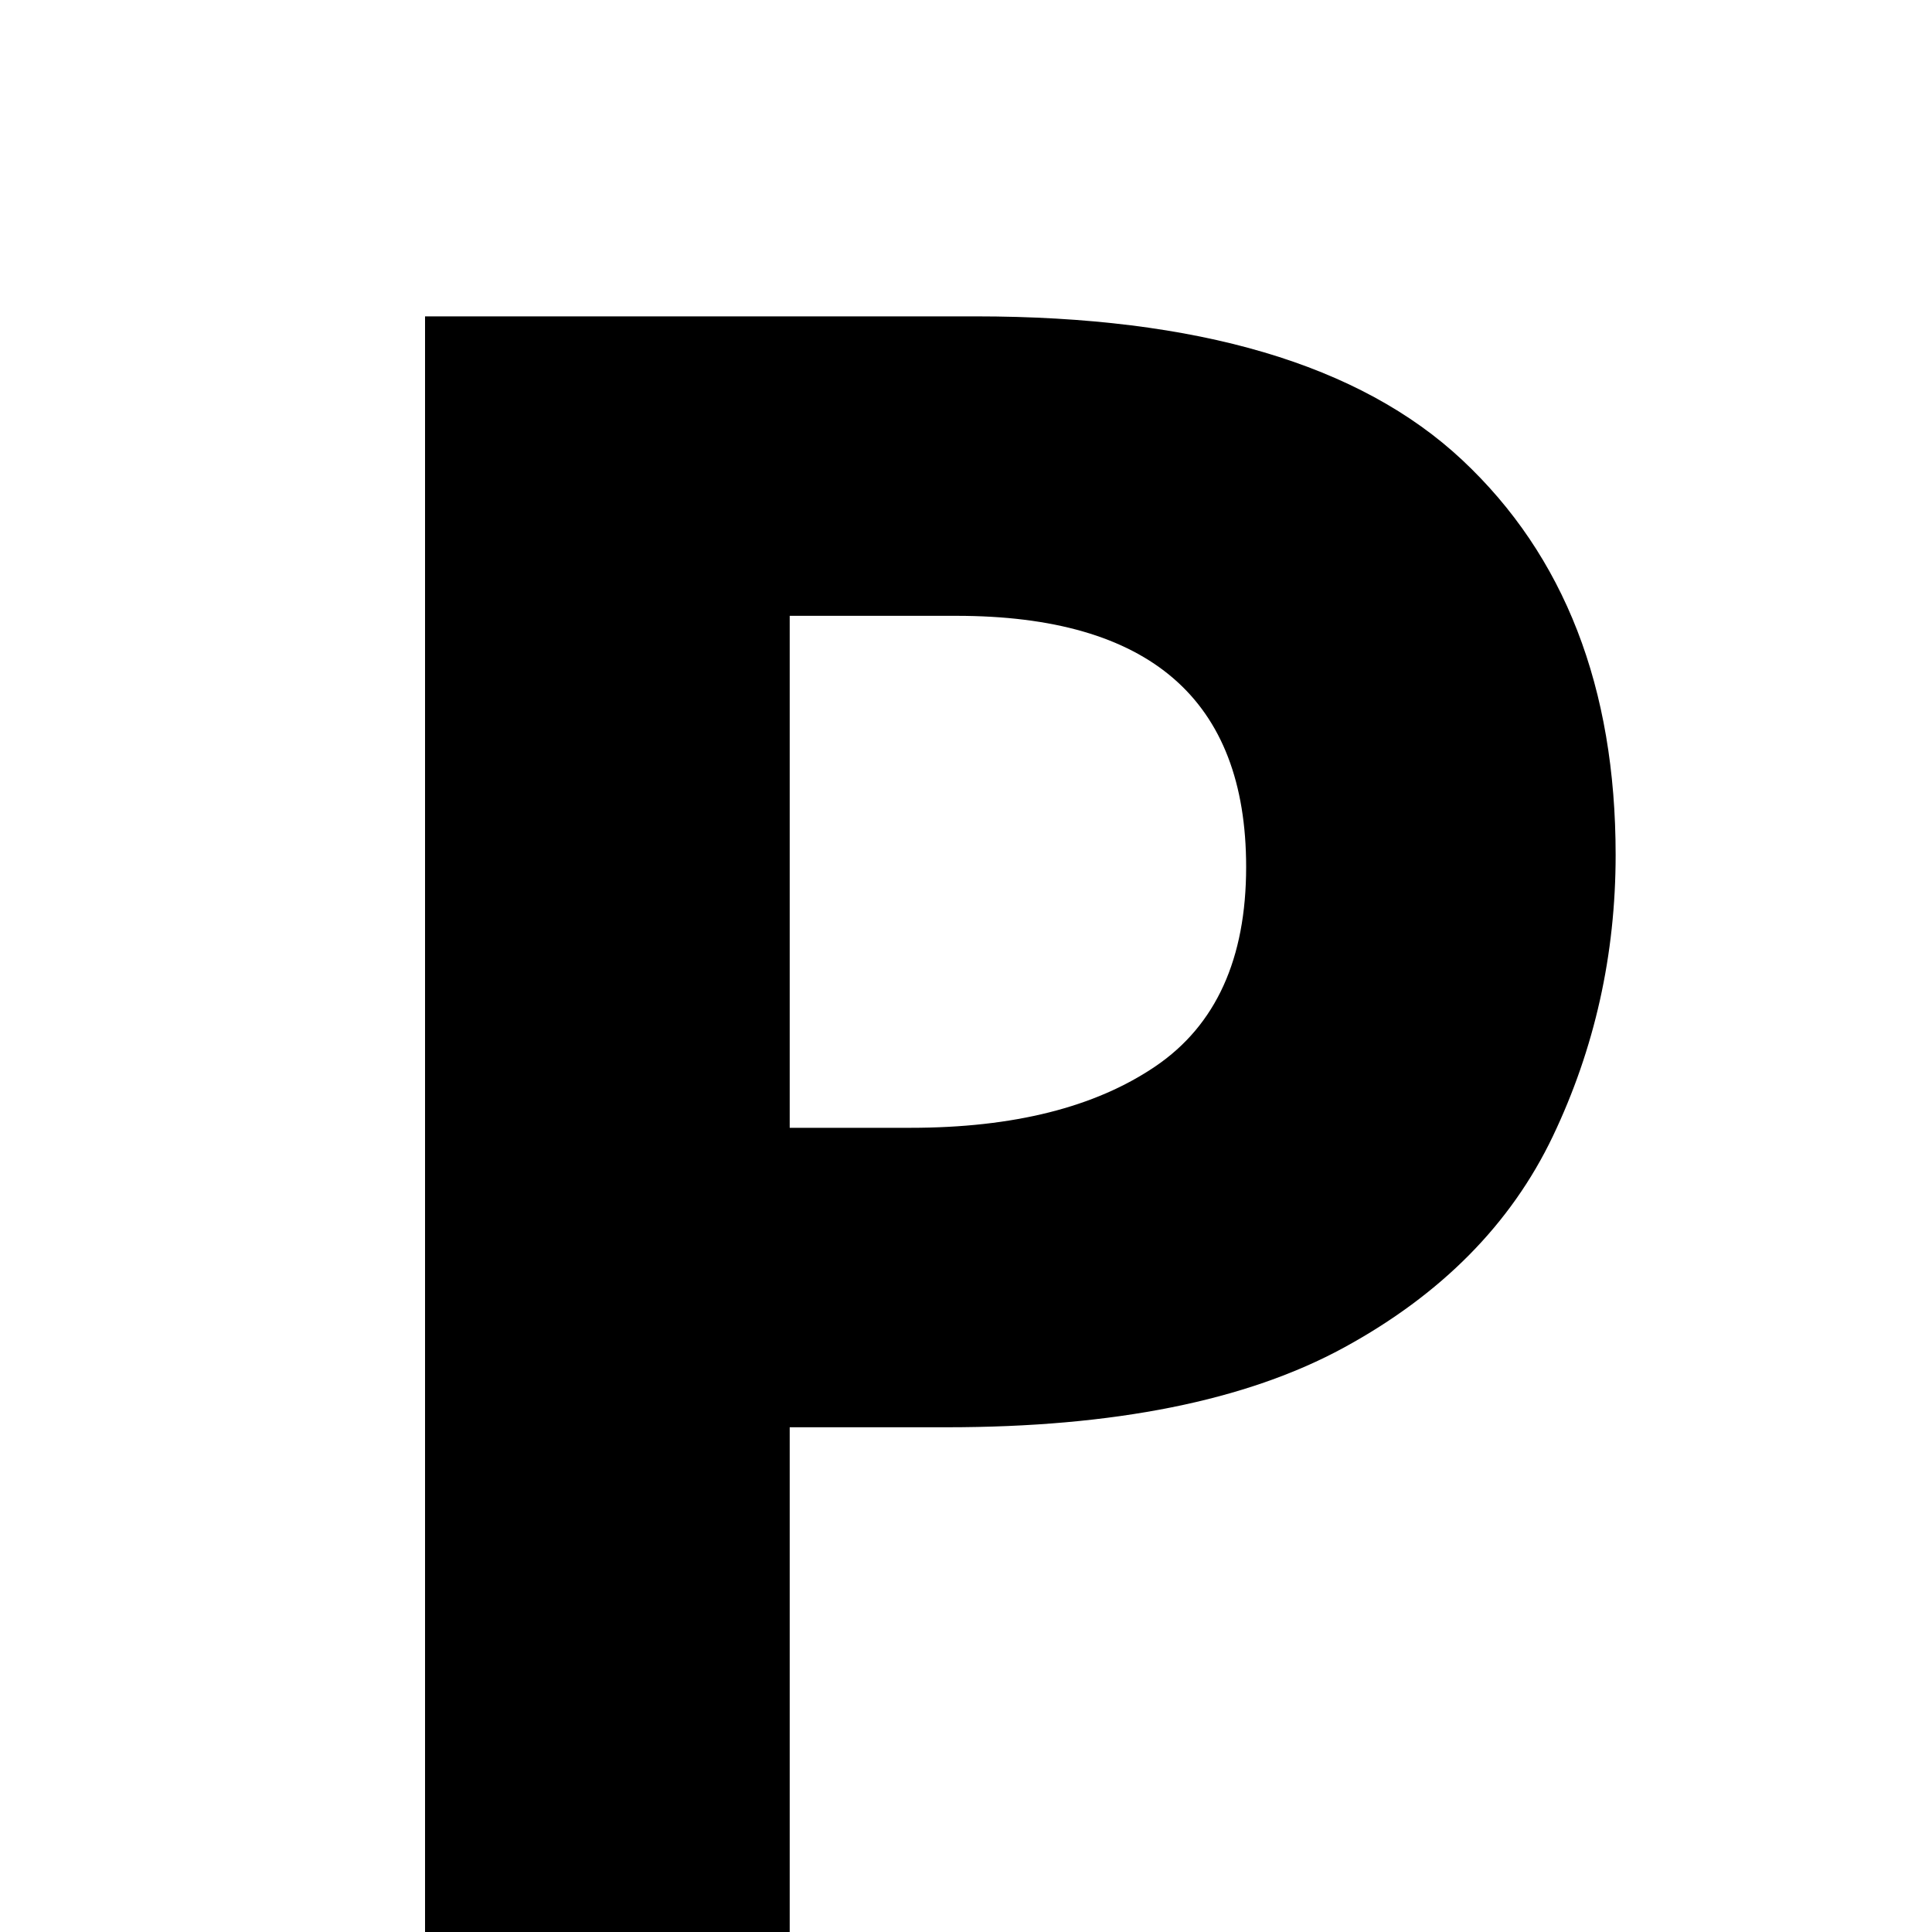
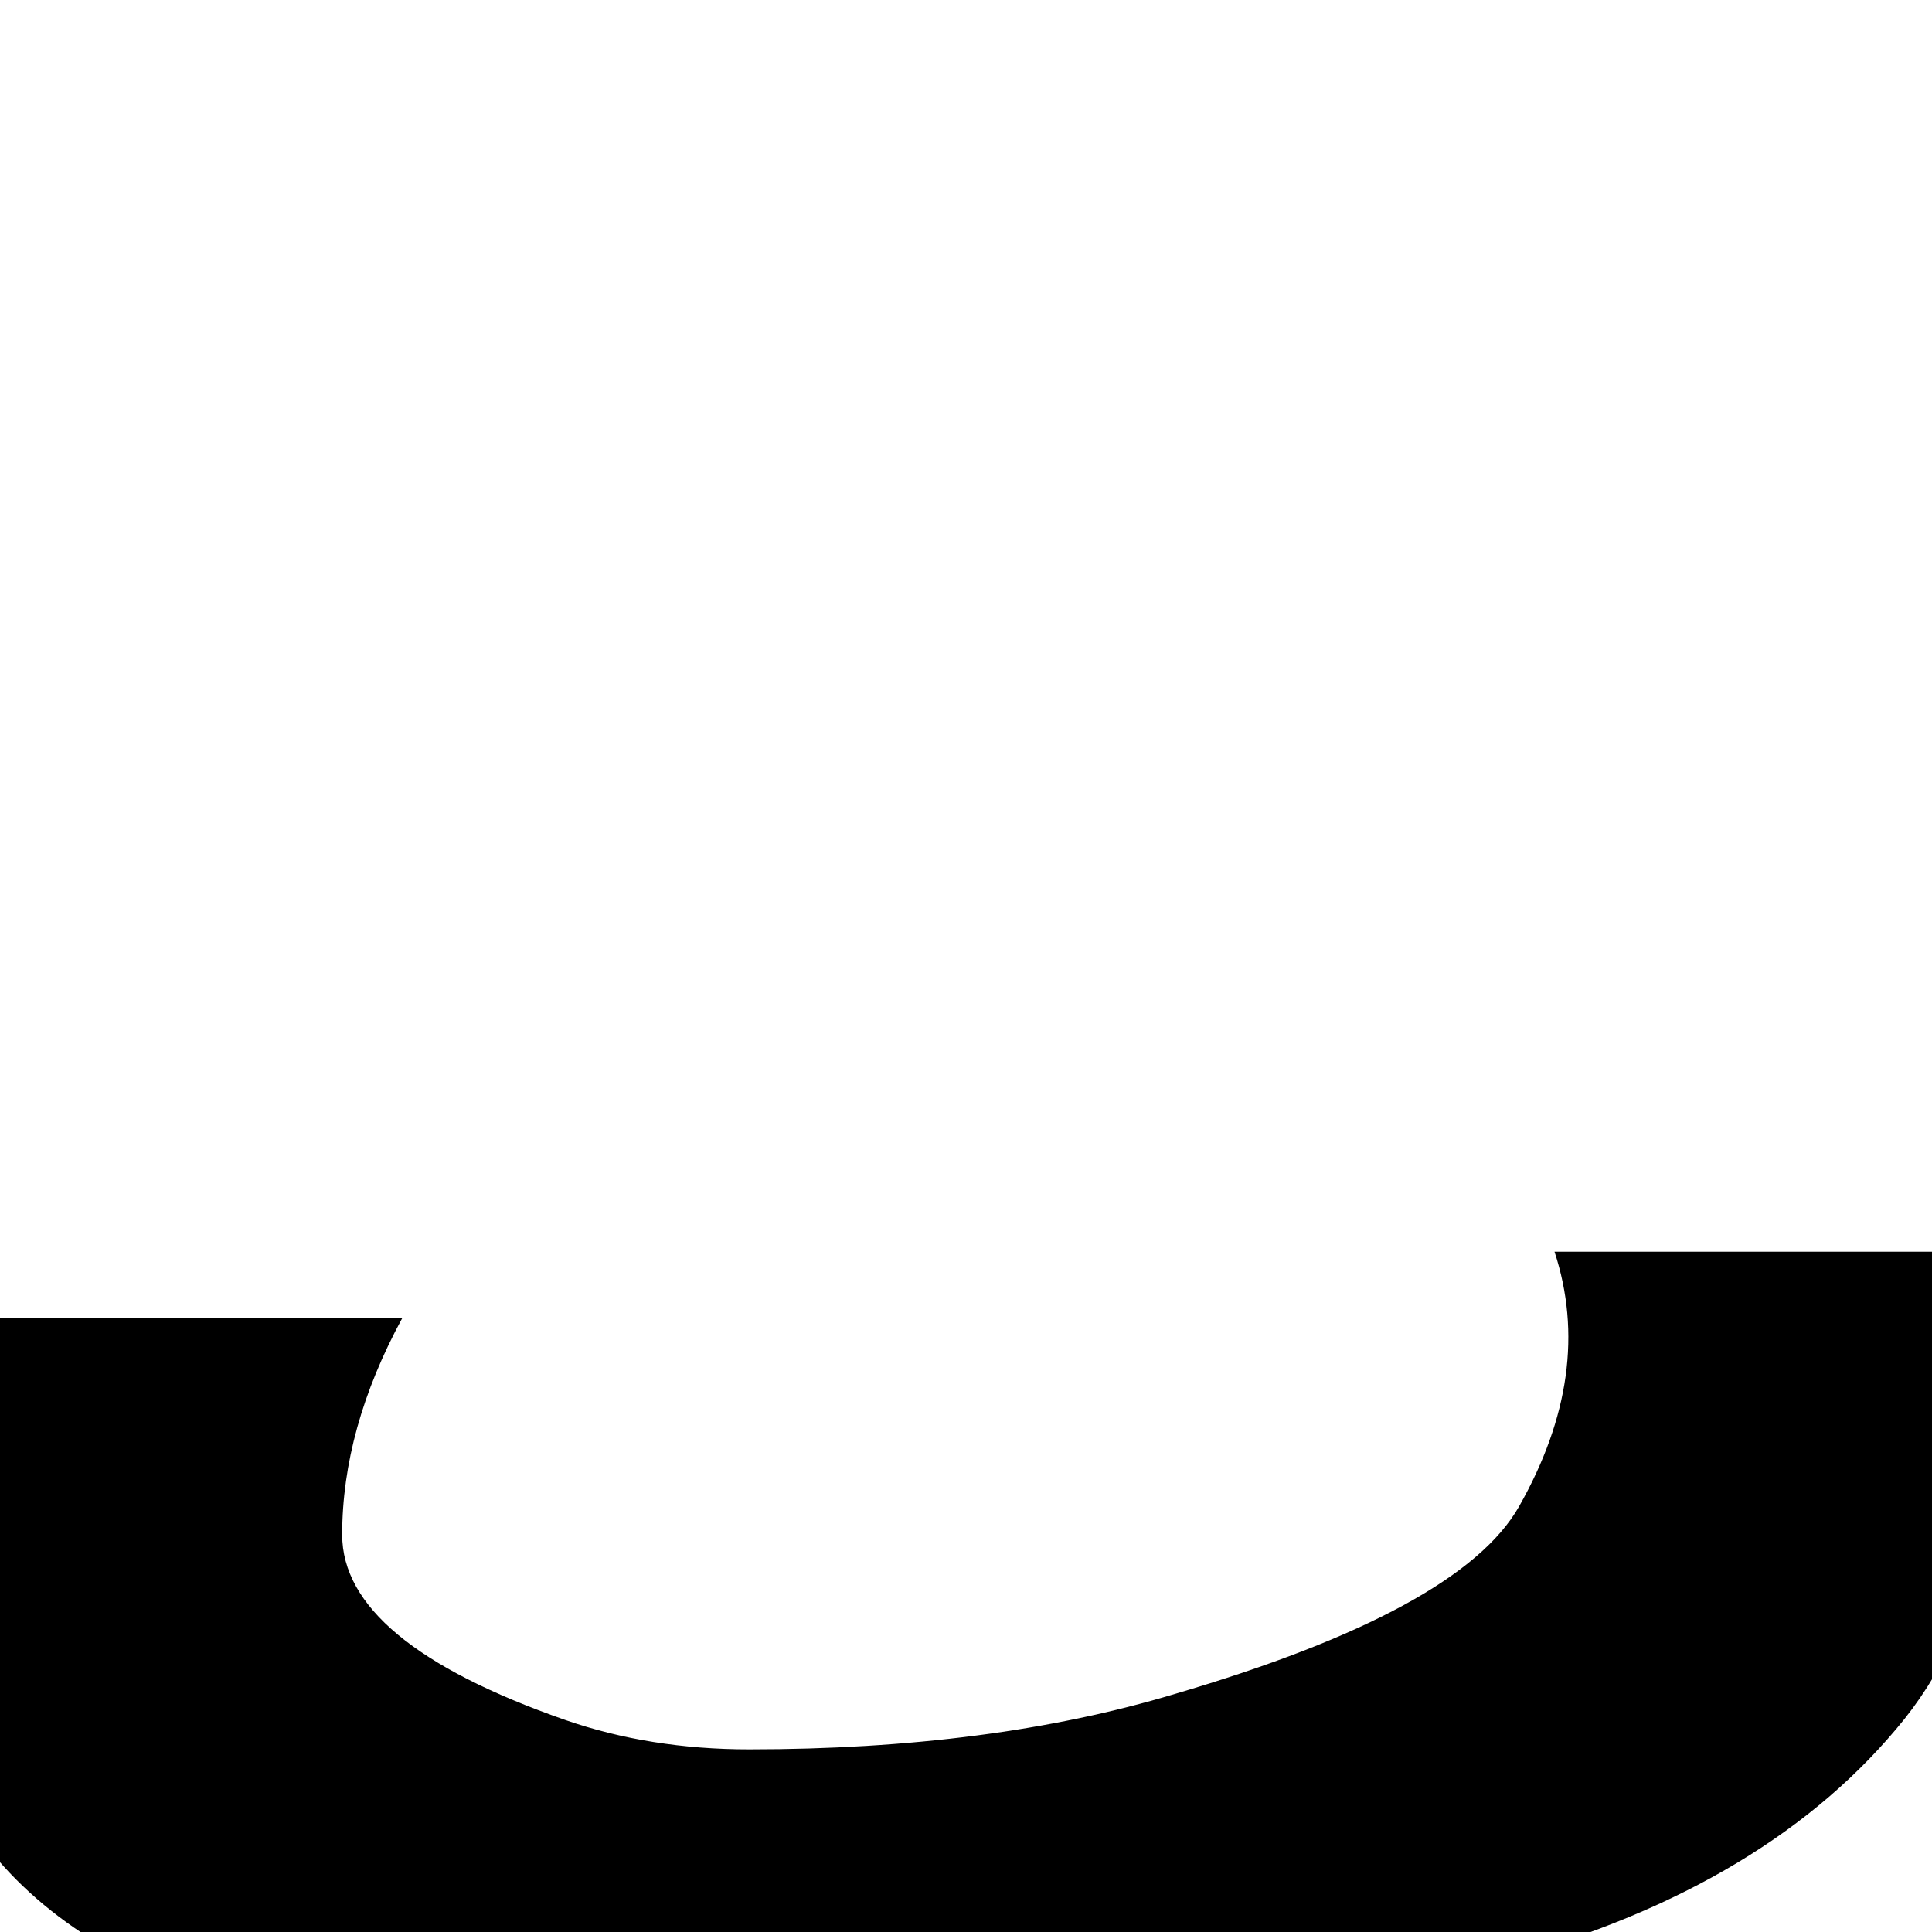
<svg xmlns="http://www.w3.org/2000/svg" viewBox="0 0 200 200" width="200" height="200">
  <defs>
    <style>
            .pasgah {
                font-family: 'sans-serif';
                font-size: 250px;
                font-weight: bold;
                fill: #000000;
                unicode-bidi: bidi-override;
            }
        </style>
  </defs>
  <rect width="200" height="200" fill="white" />
-   <text x="100" y="123" text-anchor="middle" dominant-baseline="middle" class="pasgah">P</text>
+   <text x="100" y="123" text-anchor="middle" dominant-baseline="middle" class="pasgah">پ</text>
</svg>
